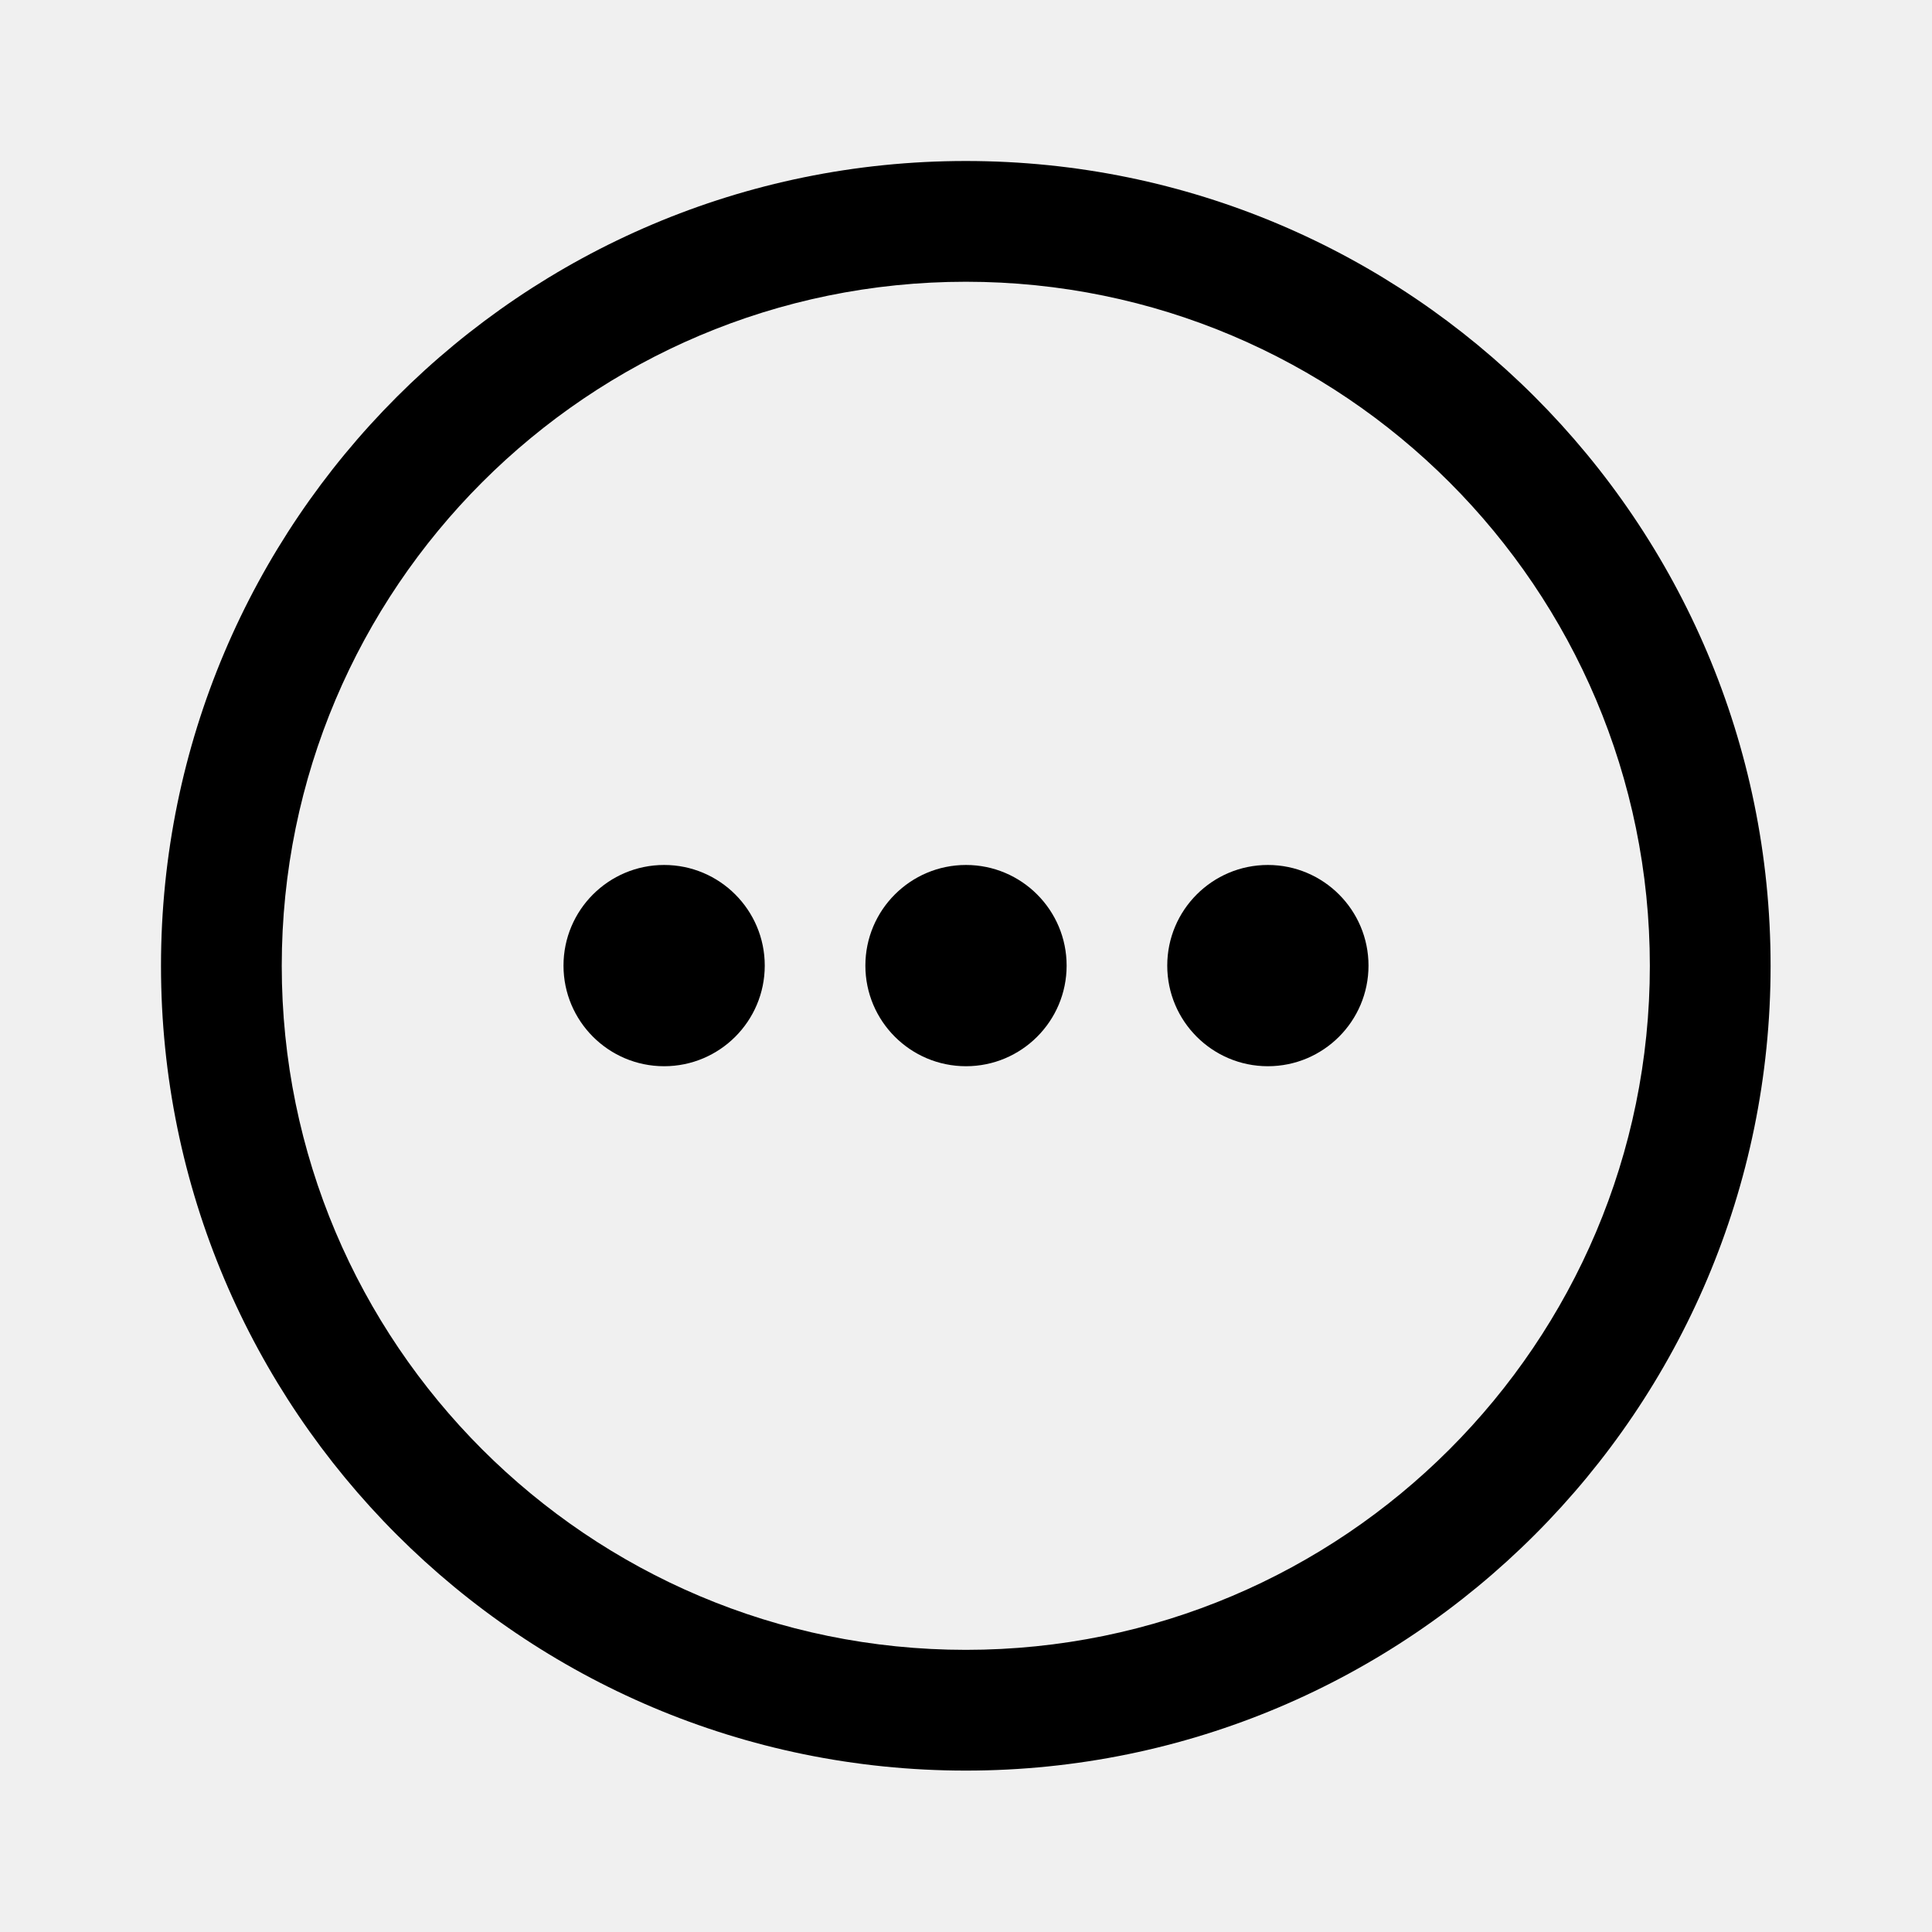
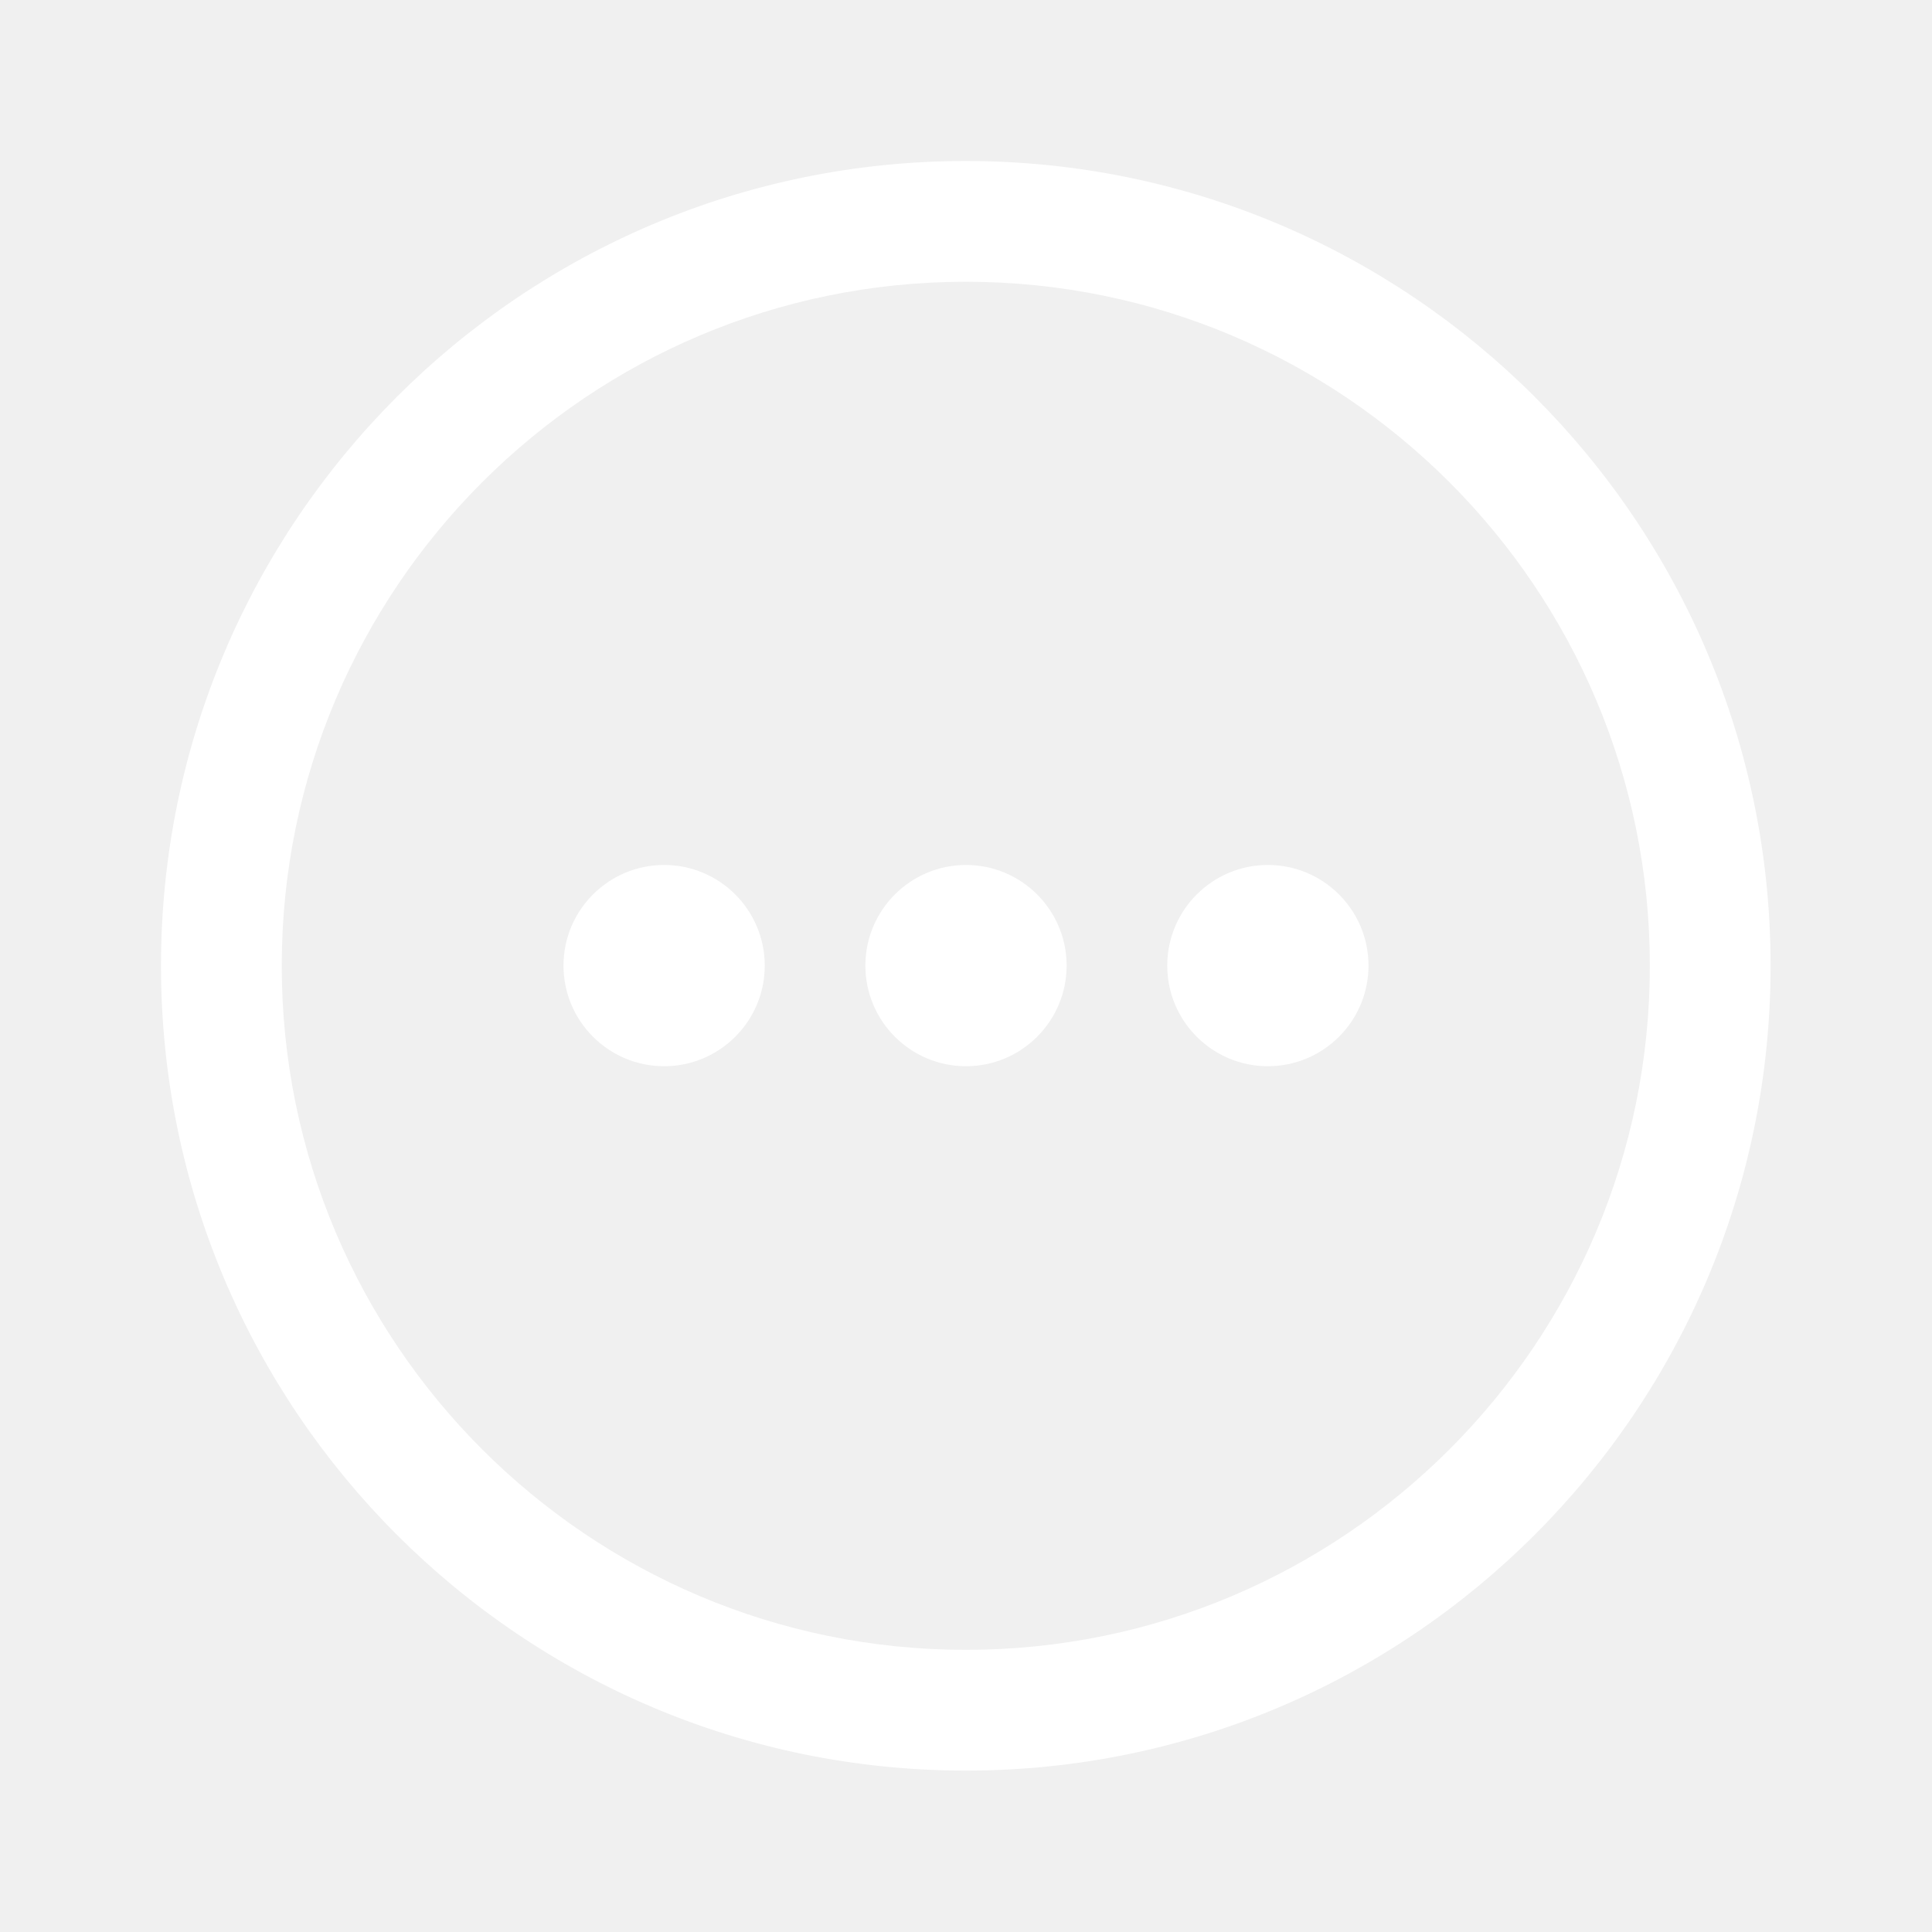
- <svg xmlns="http://www.w3.org/2000/svg" clip-rule="evenodd" fill-rule="evenodd" stroke-linejoin="round" stroke-miterlimit="2" viewBox="0 0 24 24">
+ <svg xmlns="http://www.w3.org/2000/svg" clip-rule="evenodd" fill-rule="evenodd" stroke-linejoin="round" stroke-miterlimit="2" viewBox="0 0 24 24" fill="white">
  <path d="m11.998 2c5.517 0 9.997 4.48 9.997 9.998 0 5.517-4.48 9.997-9.997 9.997-5.518 0-9.998-4.48-9.998-9.997 0-5.518 4.48-9.998 9.998-9.998zm0 1.5c-4.69 0-8.498 3.808-8.498 8.498s3.808 8.497 8.498 8.497 8.497-3.807 8.497-8.497-3.807-8.498-8.497-8.498zm2.502 8.495c0-.69.56-1.25 1.25-1.25s1.25.56 1.25 1.25-.56 1.25-1.25 1.25-1.25-.56-1.25-1.25zm-3.75 0c0-.69.56-1.25 1.25-1.25s1.25.56 1.25 1.25-.56 1.25-1.25 1.25-1.25-.56-1.25-1.25zm-3.75 0c0-.69.56-1.25 1.25-1.25s1.25.56 1.25 1.25-.56 1.25-1.25 1.25-1.25-.56-1.25-1.25z" />
</svg>
